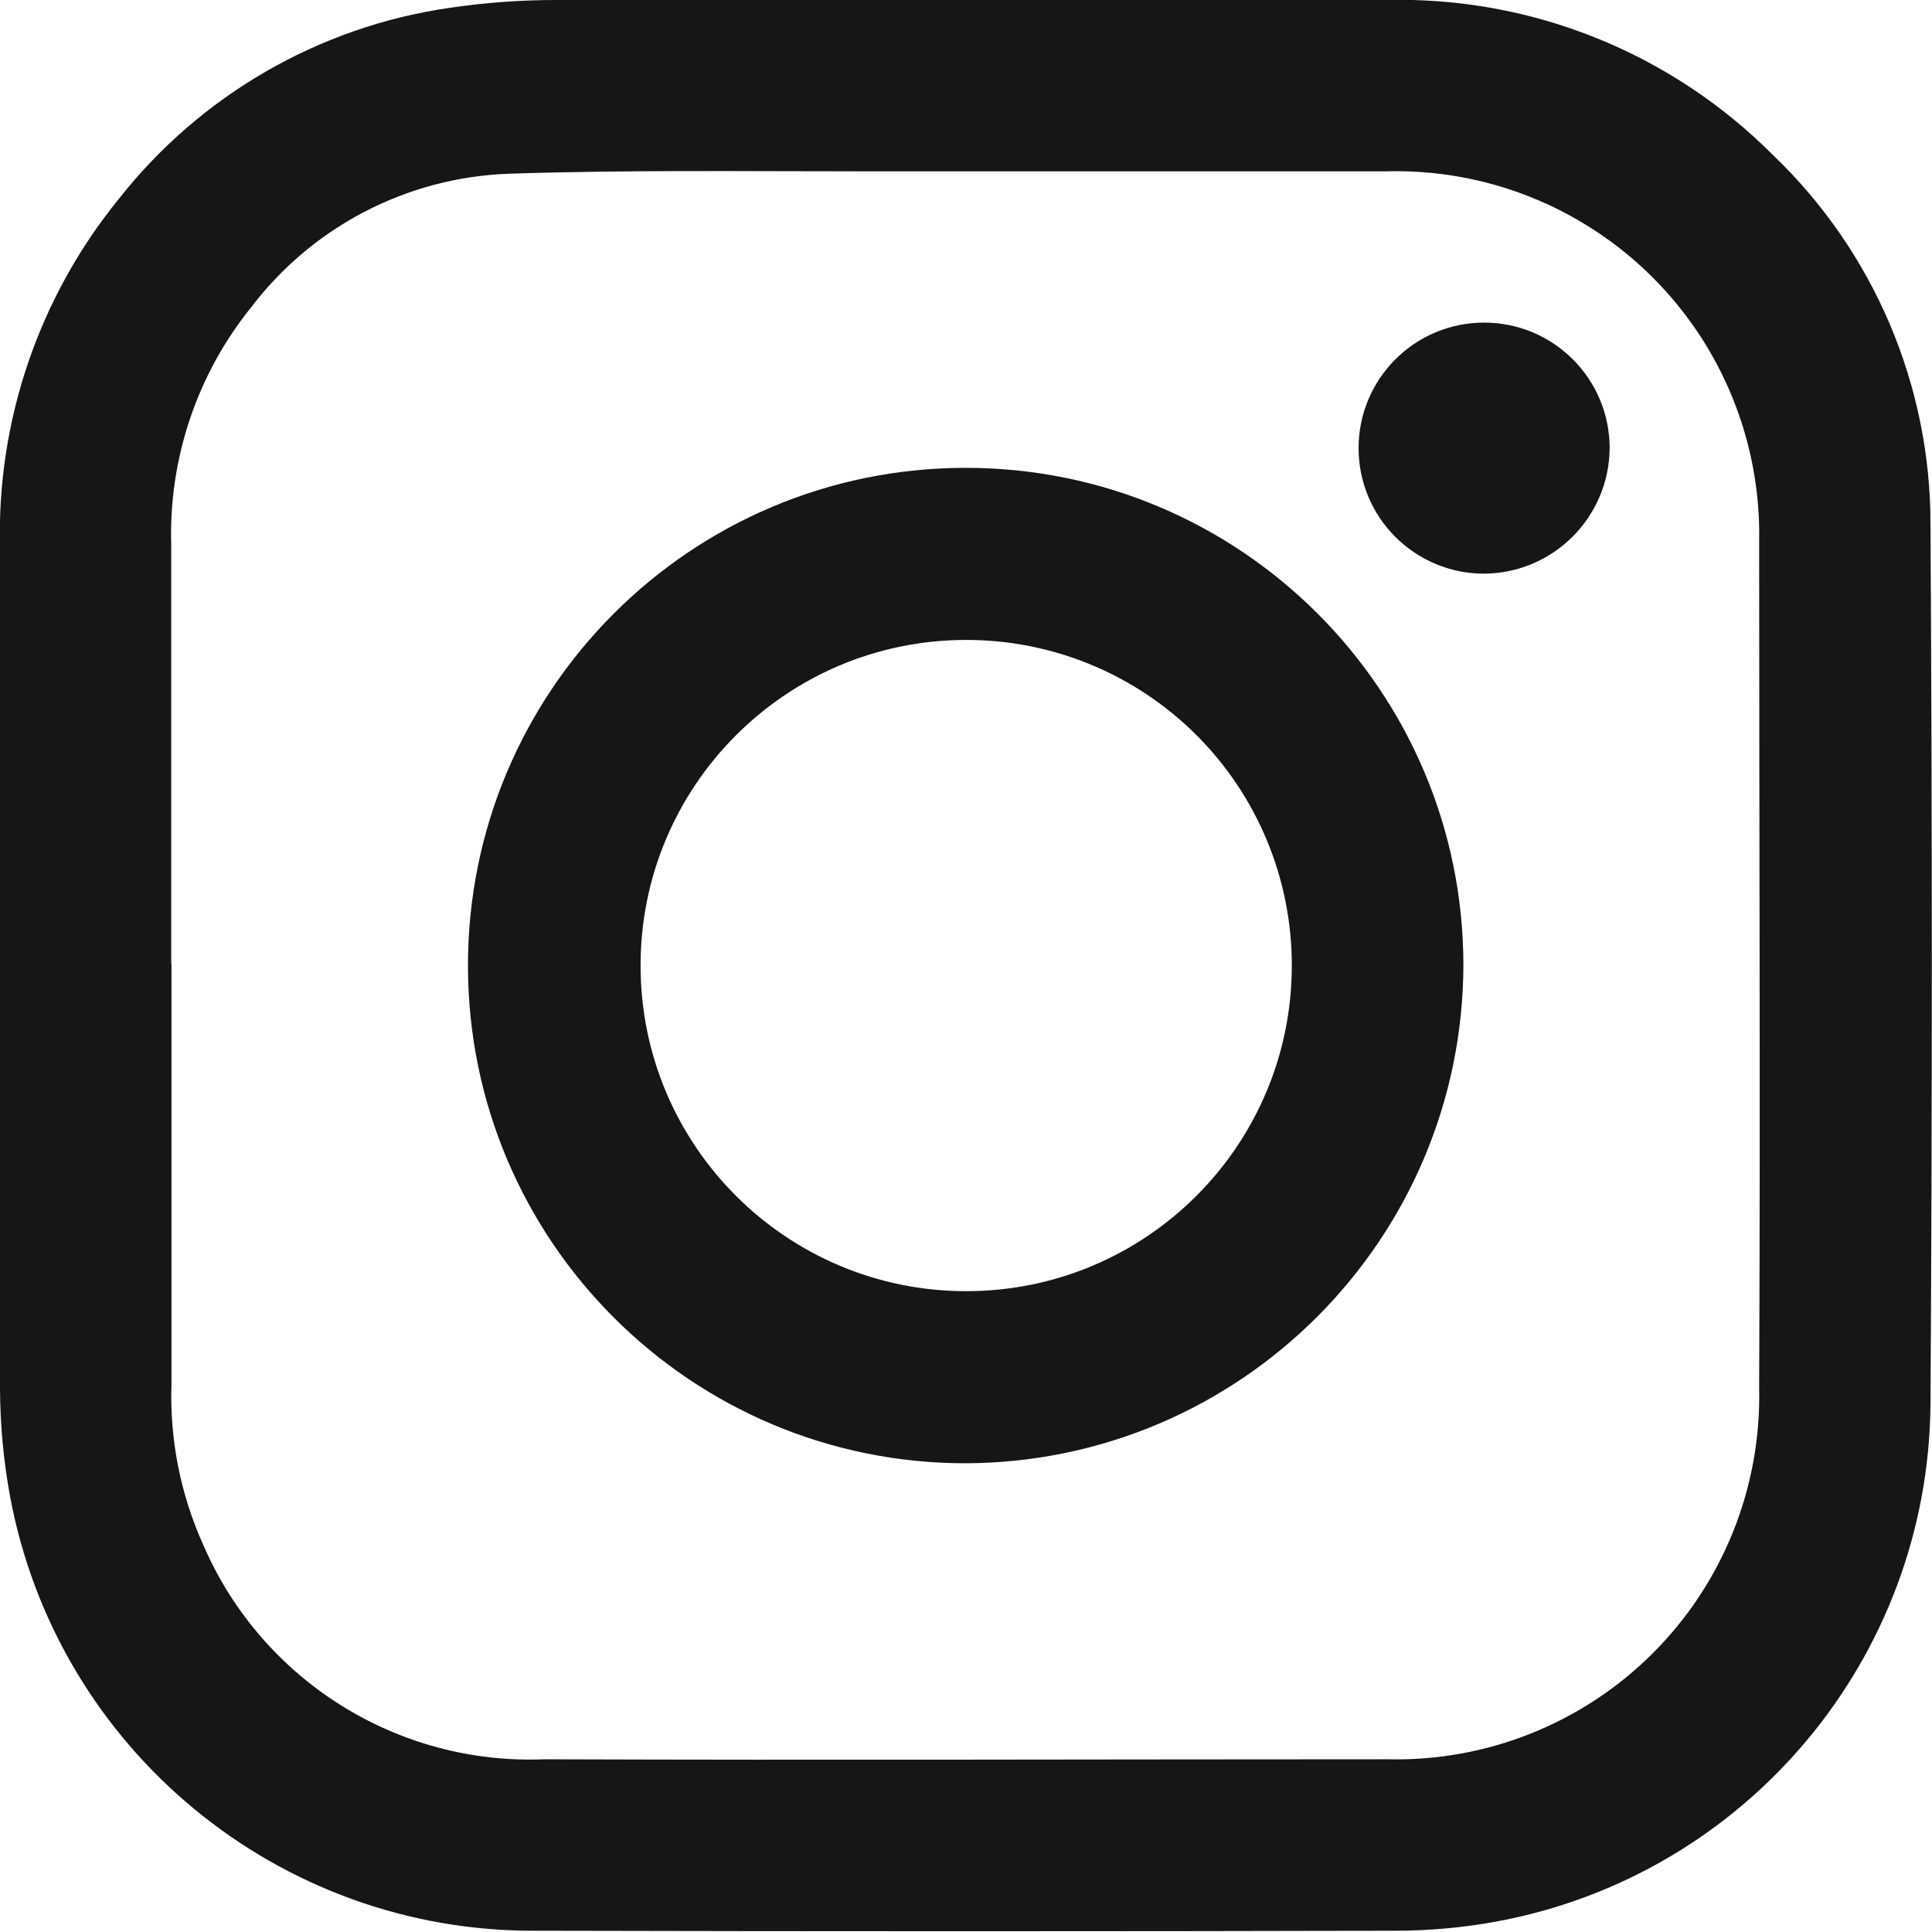
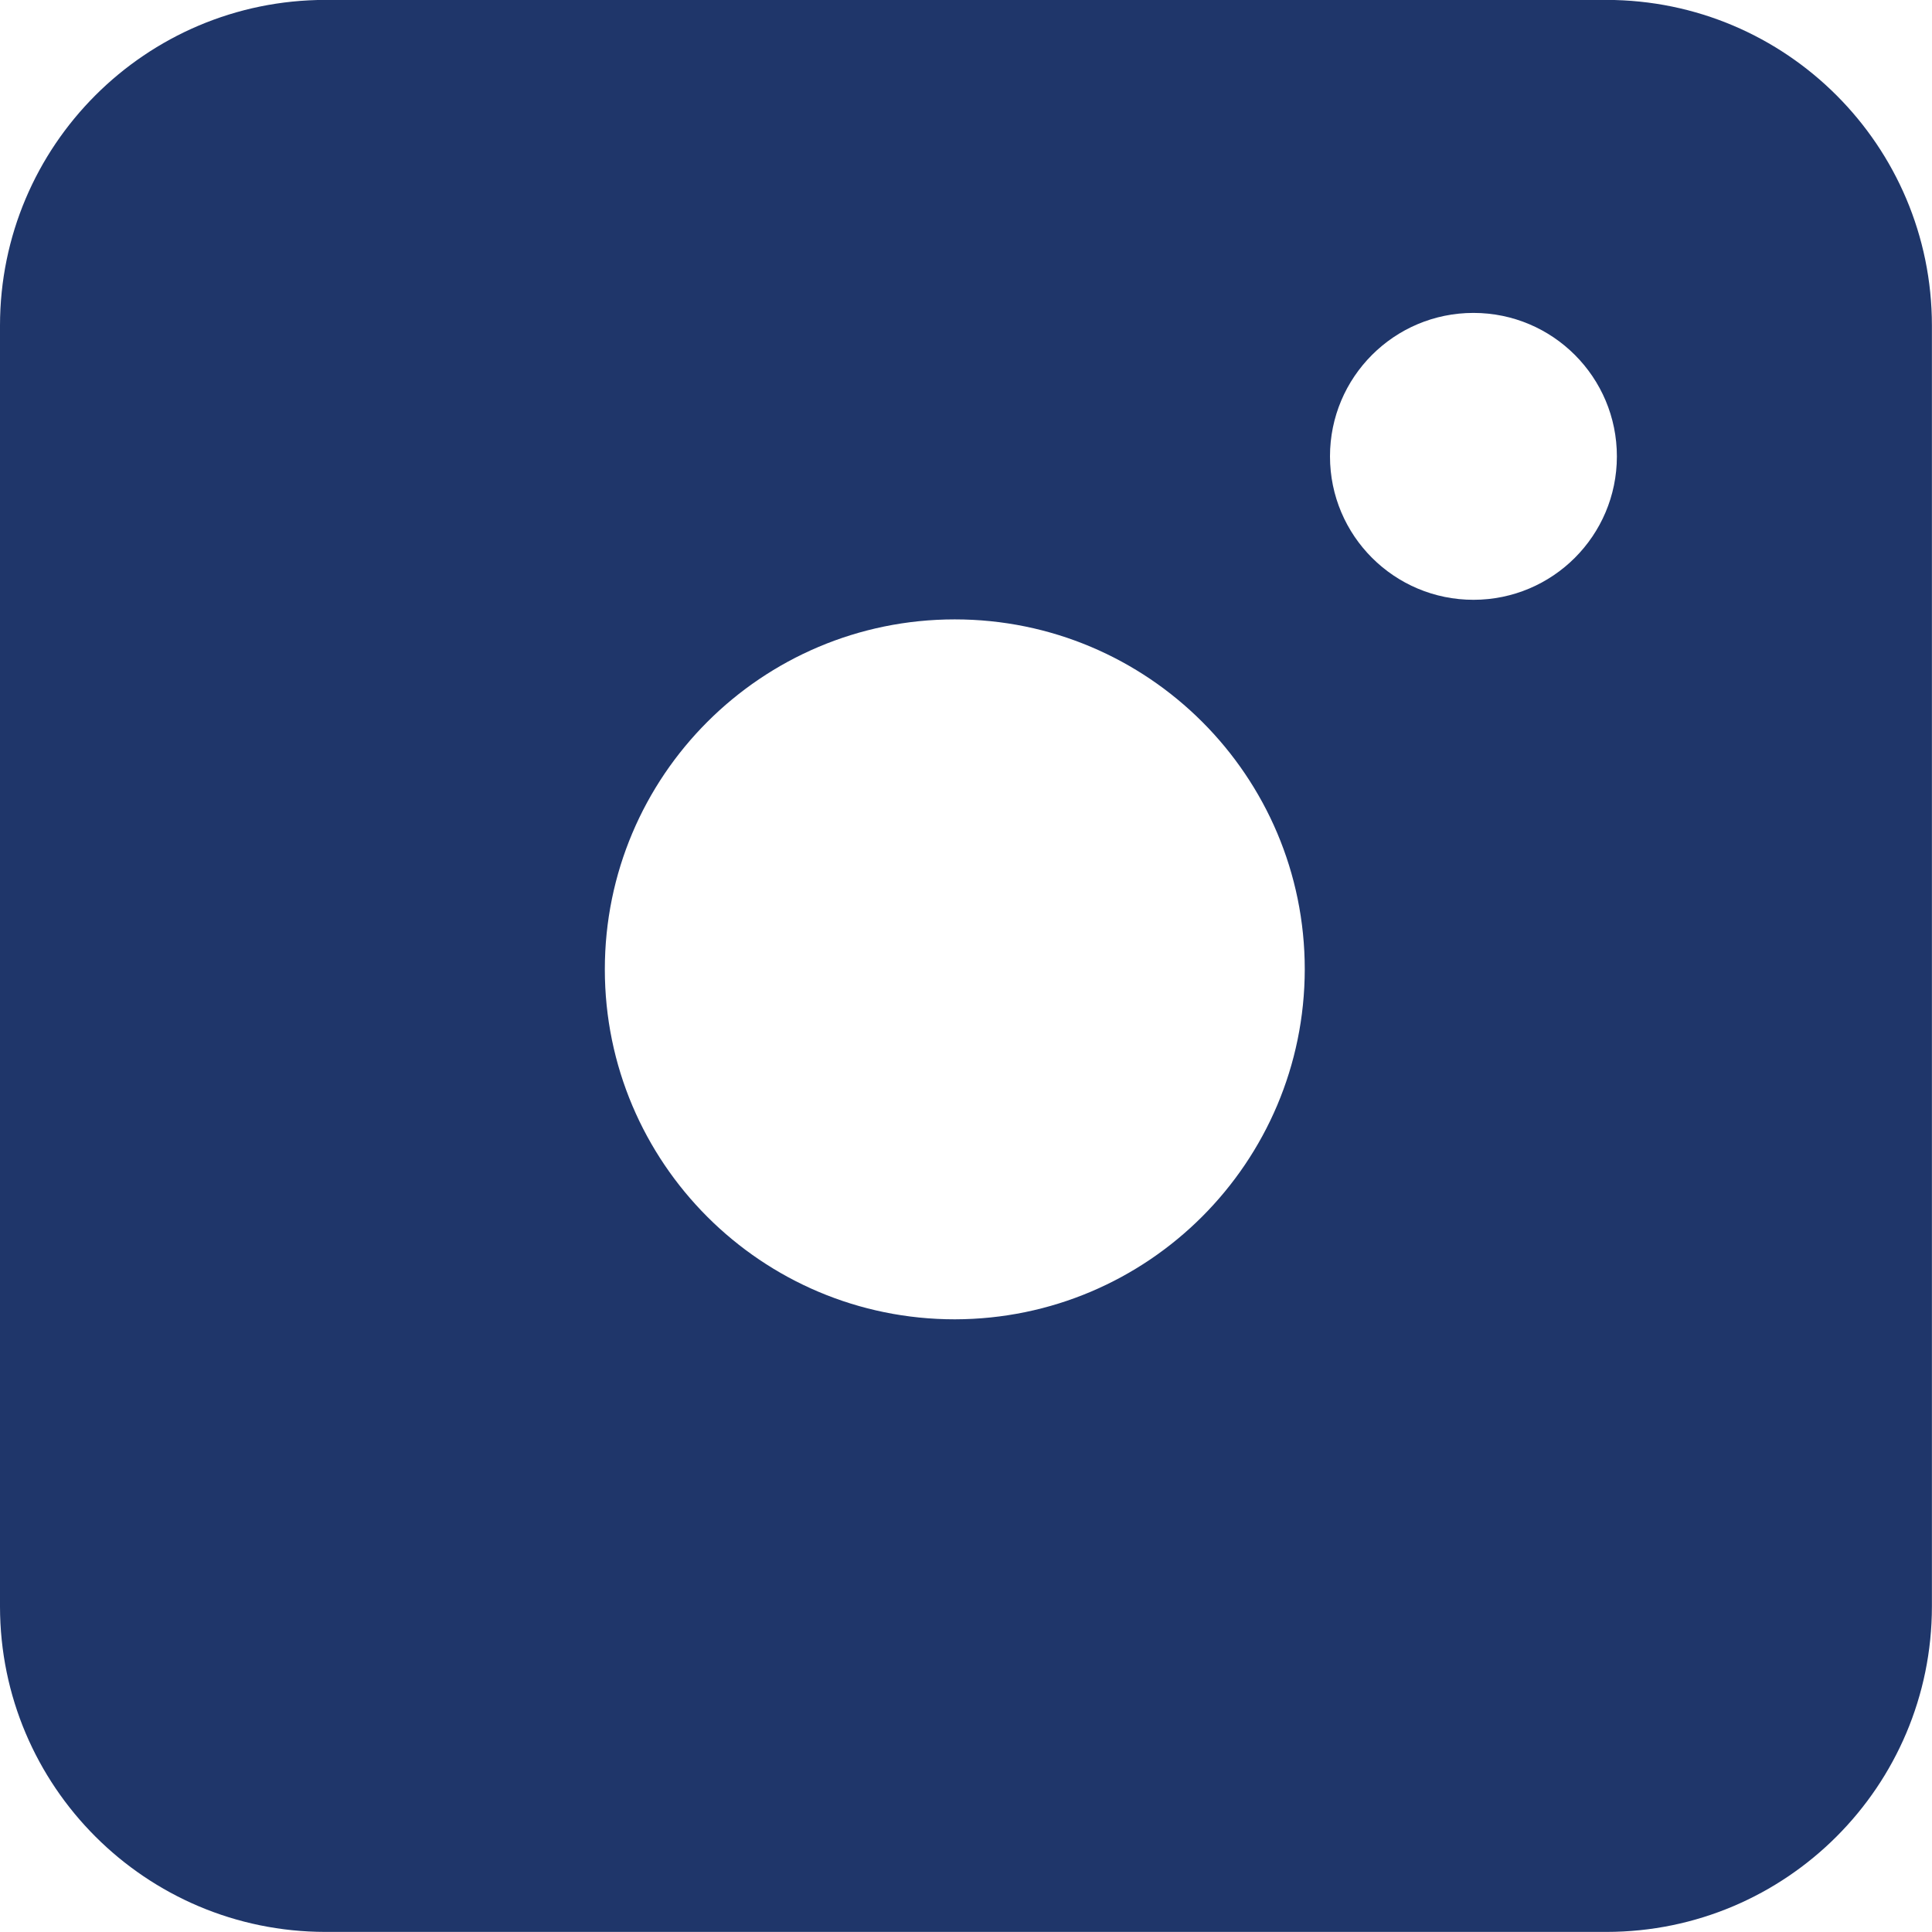
- <svg xmlns="http://www.w3.org/2000/svg" id="Grupo_294" data-name="Grupo 294" width="15.391" height="15.385" viewBox="0 0 15.391 15.385">
-   <defs>
-     <clipPath id="clip-path">
-       <rect id="Retângulo_252" data-name="Retângulo 252" width="15.391" height="15.385" fill="none" />
-     </clipPath>
-   </defs>
-   <g id="Grupo_282" data-name="Grupo 282" clip-path="url(#clip-path)">
-     <path id="Caminho_110" data-name="Caminho 110" d="M0,7.682c0-1.106,0-2.213,0-3.319A4.227,4.227,0,0,1,.947,1.584,4.1,4.1,0,0,1,3.584.062,5.8,5.8,0,0,1,4.436,0c2.2,0,4.405,0,6.608,0A4.2,4.2,0,0,1,14.12,1.231a4.069,4.069,0,0,1,1.259,2.957q.021,3.5,0,7a4.226,4.226,0,0,1-3.46,4.12,4.453,4.453,0,0,1-.805.073q-3.424.008-6.848,0A4.237,4.237,0,0,1,.081,11.926,4.888,4.888,0,0,1,0,11.061C0,9.935,0,8.808,0,7.682m1.366-.005q0,1.675,0,3.349a2.878,2.878,0,0,0,.254,1.283,2.834,2.834,0,0,0,2.718,1.706c2.238.008,4.476,0,6.714,0a2.891,2.891,0,0,0,2.962-2.953c.01-2.248,0-4.5,0-6.744a2.894,2.894,0,0,0-2.979-2.953q-2.08,0-4.161,0c-.941,0-1.883-.012-2.823.019A2.7,2.7,0,0,0,2,2.449a2.879,2.879,0,0,0-.636,1.893c0,1.111,0,2.223,0,3.334" transform="translate(0 0)" fill="#161615" />
-     <path id="Caminho_111" data-name="Caminho 111" d="M128.048,131.98a3.965,3.965,0,1,1,3.961-3.969,3.981,3.981,0,0,1-3.961,3.969m-.006-6.559a2.594,2.594,0,1,0,2.6,2.591,2.591,2.591,0,0,0-2.6-2.591" transform="translate(-120.351 -120.323)" fill="#161615" />
-     <path id="Caminho_112" data-name="Caminho 112" d="M361.144,87.72a1,1,0,1,1,1-1,1.007,1.007,0,0,1-1,1" transform="translate(-349.321 -83.15)" fill="#161615" />
-   </g>
+ <svg xmlns="http://www.w3.org/2000/svg" width="21.899" height="21.9" viewBox="0 0 21.899 21.9">
+   <path id="Caminho_74" data-name="Caminho 74" d="M72.654,0H58.131A3.692,3.692,0,0,0,54.443,3.69V18.213A3.691,3.691,0,0,0,58.131,21.9H72.654a3.691,3.691,0,0,0,3.688-3.689V3.69A3.692,3.692,0,0,0,72.654,0M65.267,14.956a3.967,3.967,0,1,1,3.966-3.968,3.973,3.973,0,0,1-3.966,3.968M71.147,6.8a1.626,1.626,0,1,1,1.624-1.624A1.626,1.626,0,0,1,71.147,6.8" transform="translate(-54.443 -0.001)" fill="#1f366a" />
</svg>
